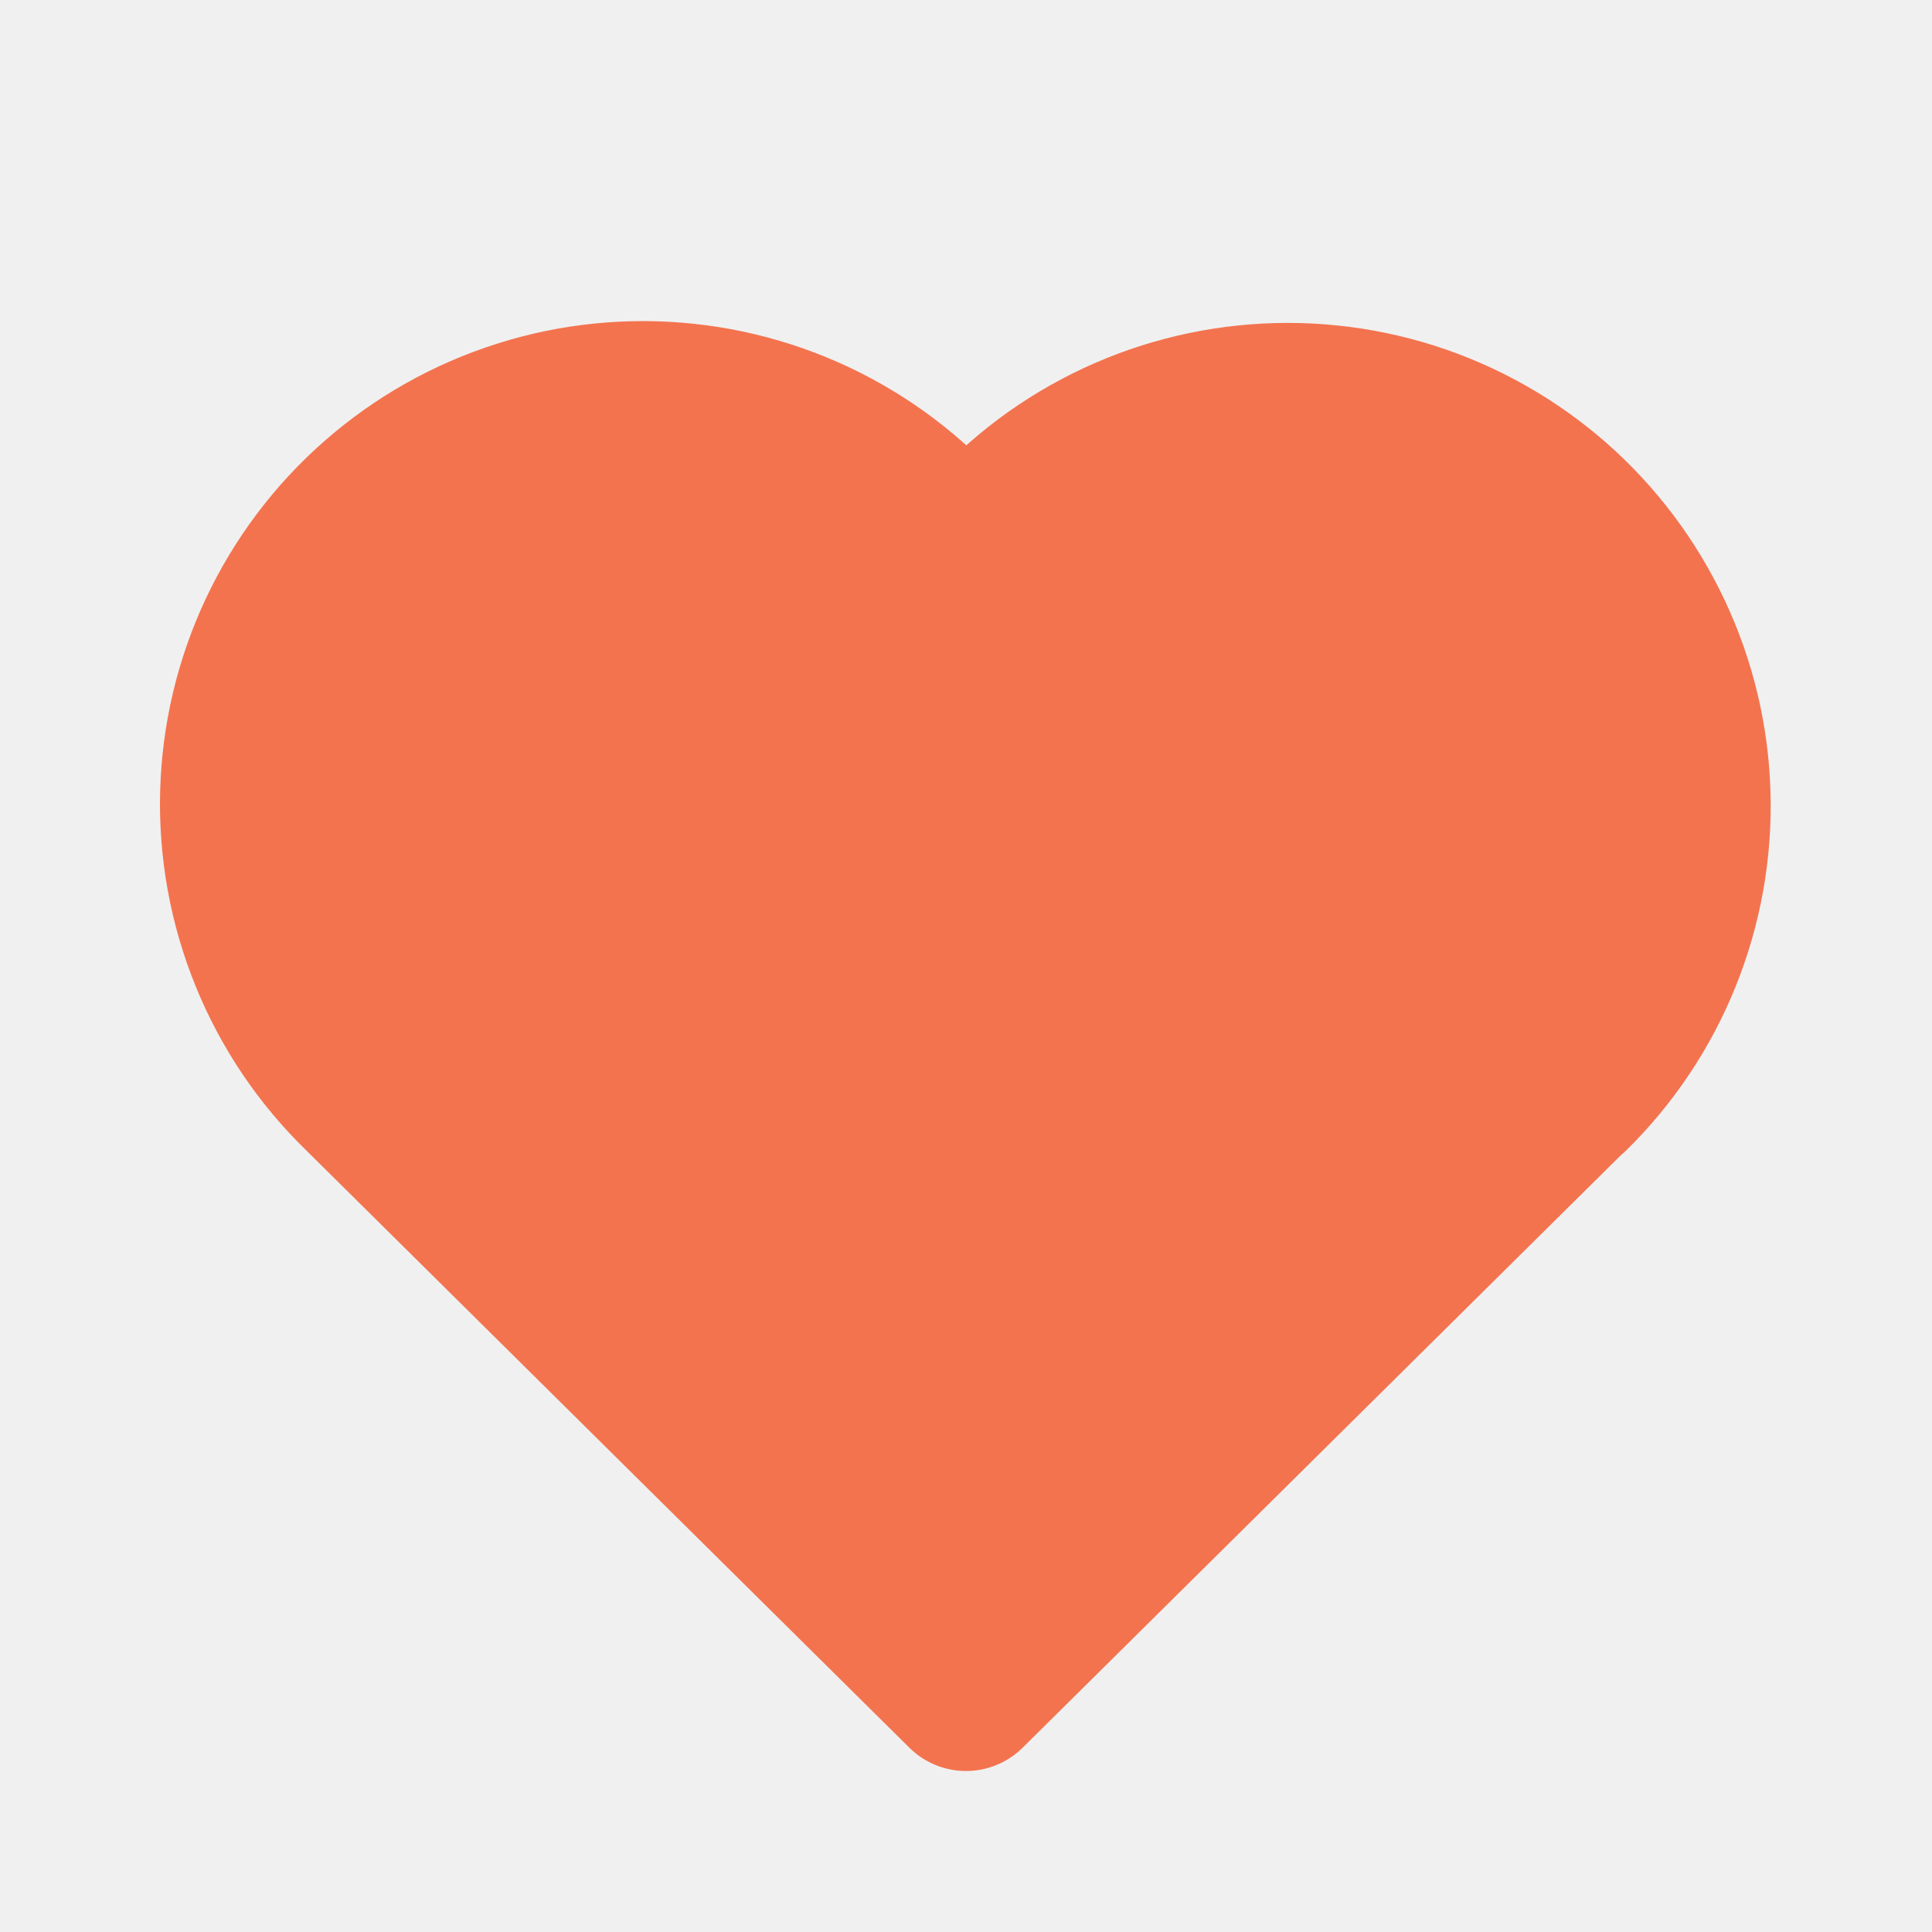
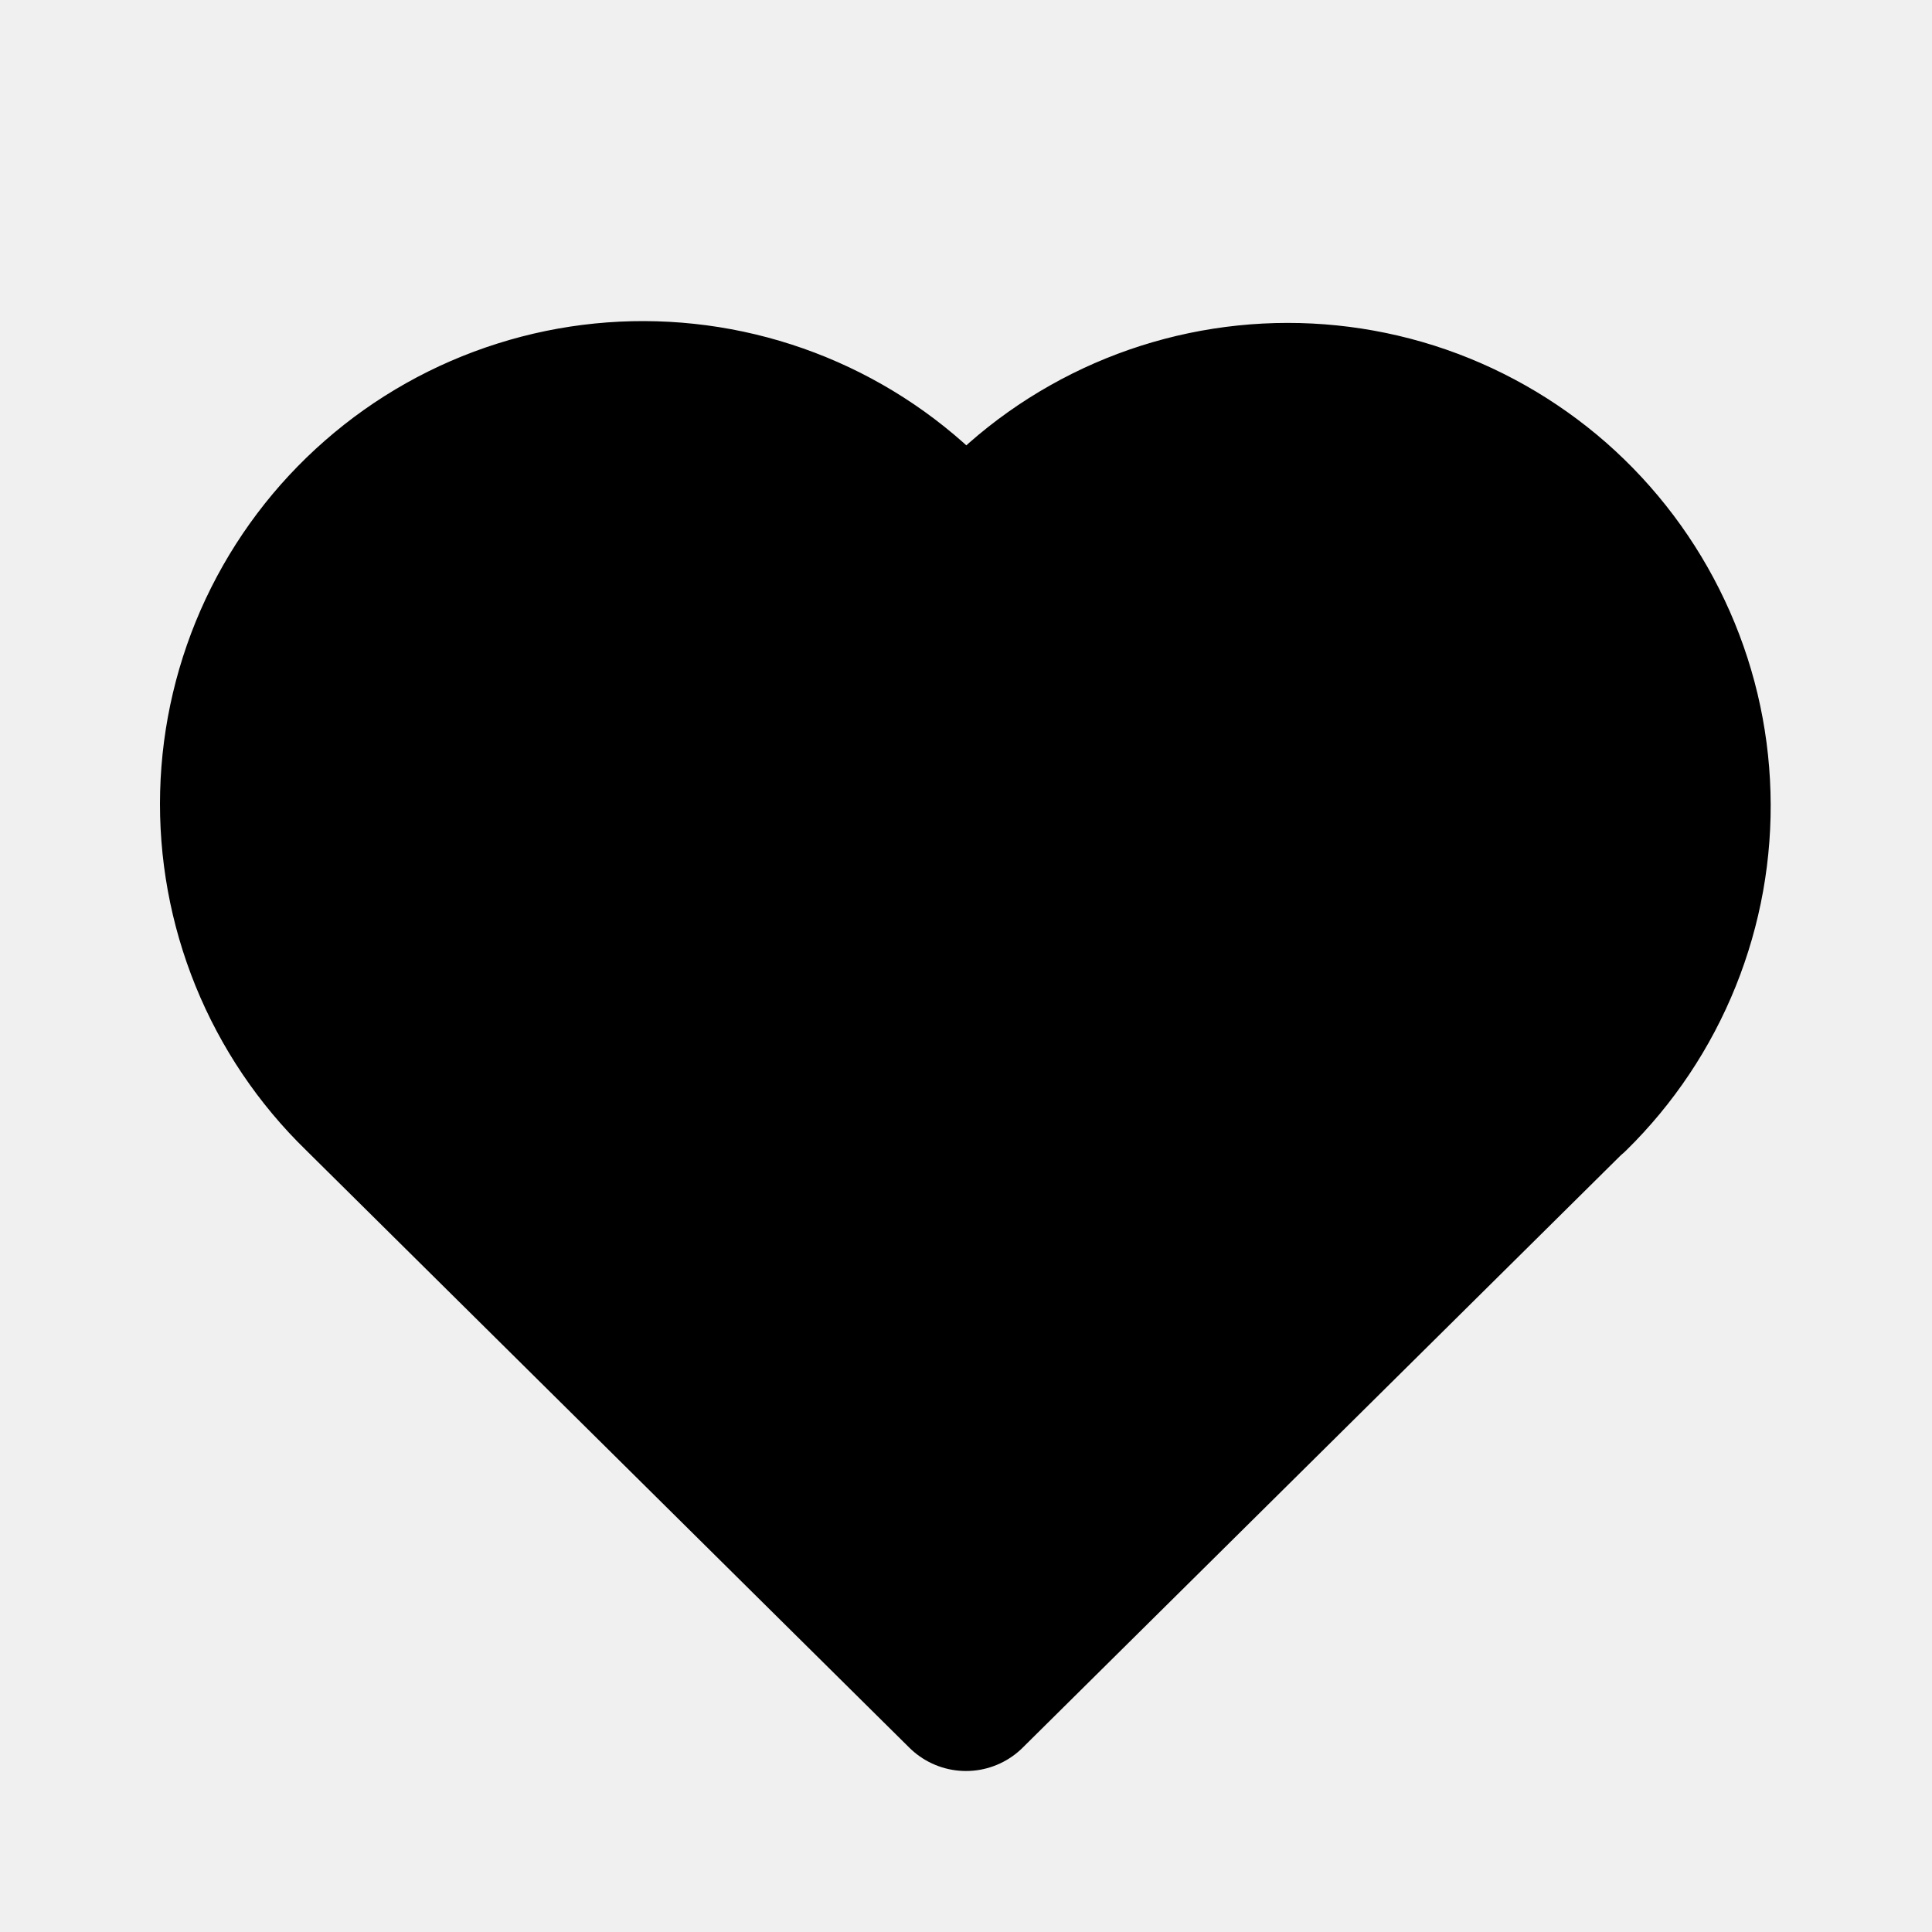
<svg xmlns="http://www.w3.org/2000/svg" width="24" height="24" viewBox="0 0 24 24" fill="none">
  <g clip-path="url(#clip0_3611_18682)">
-     <path d="M19.5 13.572L12 21L4.5 13.572M4.5 13.572C4.005 13.091 3.616 12.512 3.356 11.873C3.096 11.233 2.971 10.547 2.989 9.857C3.007 9.167 3.168 8.488 3.461 7.863C3.755 7.239 4.174 6.681 4.694 6.227C5.213 5.772 5.821 5.43 6.479 5.222C7.137 5.013 7.831 4.944 8.517 5.017C9.204 5.09 9.868 5.305 10.467 5.647C11.066 5.989 11.588 6.452 12 7.006C12.414 6.456 12.936 5.997 13.535 5.659C14.134 5.32 14.797 5.109 15.481 5.038C16.165 4.967 16.857 5.038 17.513 5.246C18.169 5.455 18.774 5.797 19.292 6.25C19.809 6.704 20.227 7.259 20.52 7.882C20.814 8.505 20.975 9.181 20.994 9.869C21.014 10.557 20.891 11.241 20.634 11.879C20.377 12.518 19.991 13.096 19.5 13.578" fill="#F3734F" />
-     <path d="M19.5 13.572L12 21L4.5 13.572M4.5 13.572C4.005 13.091 3.616 12.512 3.356 11.873C3.096 11.233 2.971 10.547 2.989 9.857C3.007 9.167 3.168 8.488 3.461 7.863C3.755 7.239 4.174 6.681 4.694 6.227C5.213 5.772 5.821 5.43 6.479 5.222C7.137 5.013 7.831 4.944 8.517 5.017C9.204 5.09 9.868 5.305 10.467 5.647C11.066 5.989 11.588 6.452 12 7.006C12.414 6.456 12.936 5.997 13.535 5.659C14.134 5.32 14.797 5.109 15.481 5.038C16.165 4.967 16.857 5.038 17.513 5.246C18.169 5.455 18.774 5.797 19.292 6.25C19.809 6.704 20.227 7.259 20.52 7.882C20.814 8.505 20.975 9.181 20.994 9.869C21.014 10.557 20.891 11.241 20.634 11.879C20.377 12.518 19.991 13.096 19.5 13.578" stroke="#F3734F" stroke-width="2" stroke-linecap="round" stroke-linejoin="round" />
+     <path d="M19.5 13.572L12 21L4.5 13.572M4.5 13.572C4.005 13.091 3.616 12.512 3.356 11.873C3.096 11.233 2.971 10.547 2.989 9.857C3.007 9.167 3.168 8.488 3.461 7.863C3.755 7.239 4.174 6.681 4.694 6.227C5.213 5.772 5.821 5.43 6.479 5.222C7.137 5.013 7.831 4.944 8.517 5.017C9.204 5.09 9.868 5.305 10.467 5.647C11.066 5.989 11.588 6.452 12 7.006C12.414 6.456 12.936 5.997 13.535 5.659C14.134 5.32 14.797 5.109 15.481 5.038C16.165 4.967 16.857 5.038 17.513 5.246C18.169 5.455 18.774 5.797 19.292 6.25C19.809 6.704 20.227 7.259 20.52 7.882C20.814 8.505 20.975 9.181 20.994 9.869C21.014 10.557 20.891 11.241 20.634 11.879C20.377 12.518 19.991 13.096 19.5 13.578" fill="currentColor" />
+     <path d="M19.5 13.572L12 21L4.5 13.572M4.5 13.572C4.005 13.091 3.616 12.512 3.356 11.873C3.096 11.233 2.971 10.547 2.989 9.857C3.007 9.167 3.168 8.488 3.461 7.863C3.755 7.239 4.174 6.681 4.694 6.227C5.213 5.772 5.821 5.43 6.479 5.222C7.137 5.013 7.831 4.944 8.517 5.017C9.204 5.09 9.868 5.305 10.467 5.647C11.066 5.989 11.588 6.452 12 7.006C12.414 6.456 12.936 5.997 13.535 5.659C14.134 5.32 14.797 5.109 15.481 5.038C16.165 4.967 16.857 5.038 17.513 5.246C18.169 5.455 18.774 5.797 19.292 6.25C19.809 6.704 20.227 7.259 20.52 7.882C20.814 8.505 20.975 9.181 20.994 9.869C21.014 10.557 20.891 11.241 20.634 11.879C20.377 12.518 19.991 13.096 19.5 13.578" stroke="currentColor" stroke-width="2" stroke-linecap="round" stroke-linejoin="round" />
  </g>
  <defs>
    <clipPath id="clip0_3611_18682">
      <rect width="24" height="24" fill="white" />
    </clipPath>
  </defs>
</svg>
